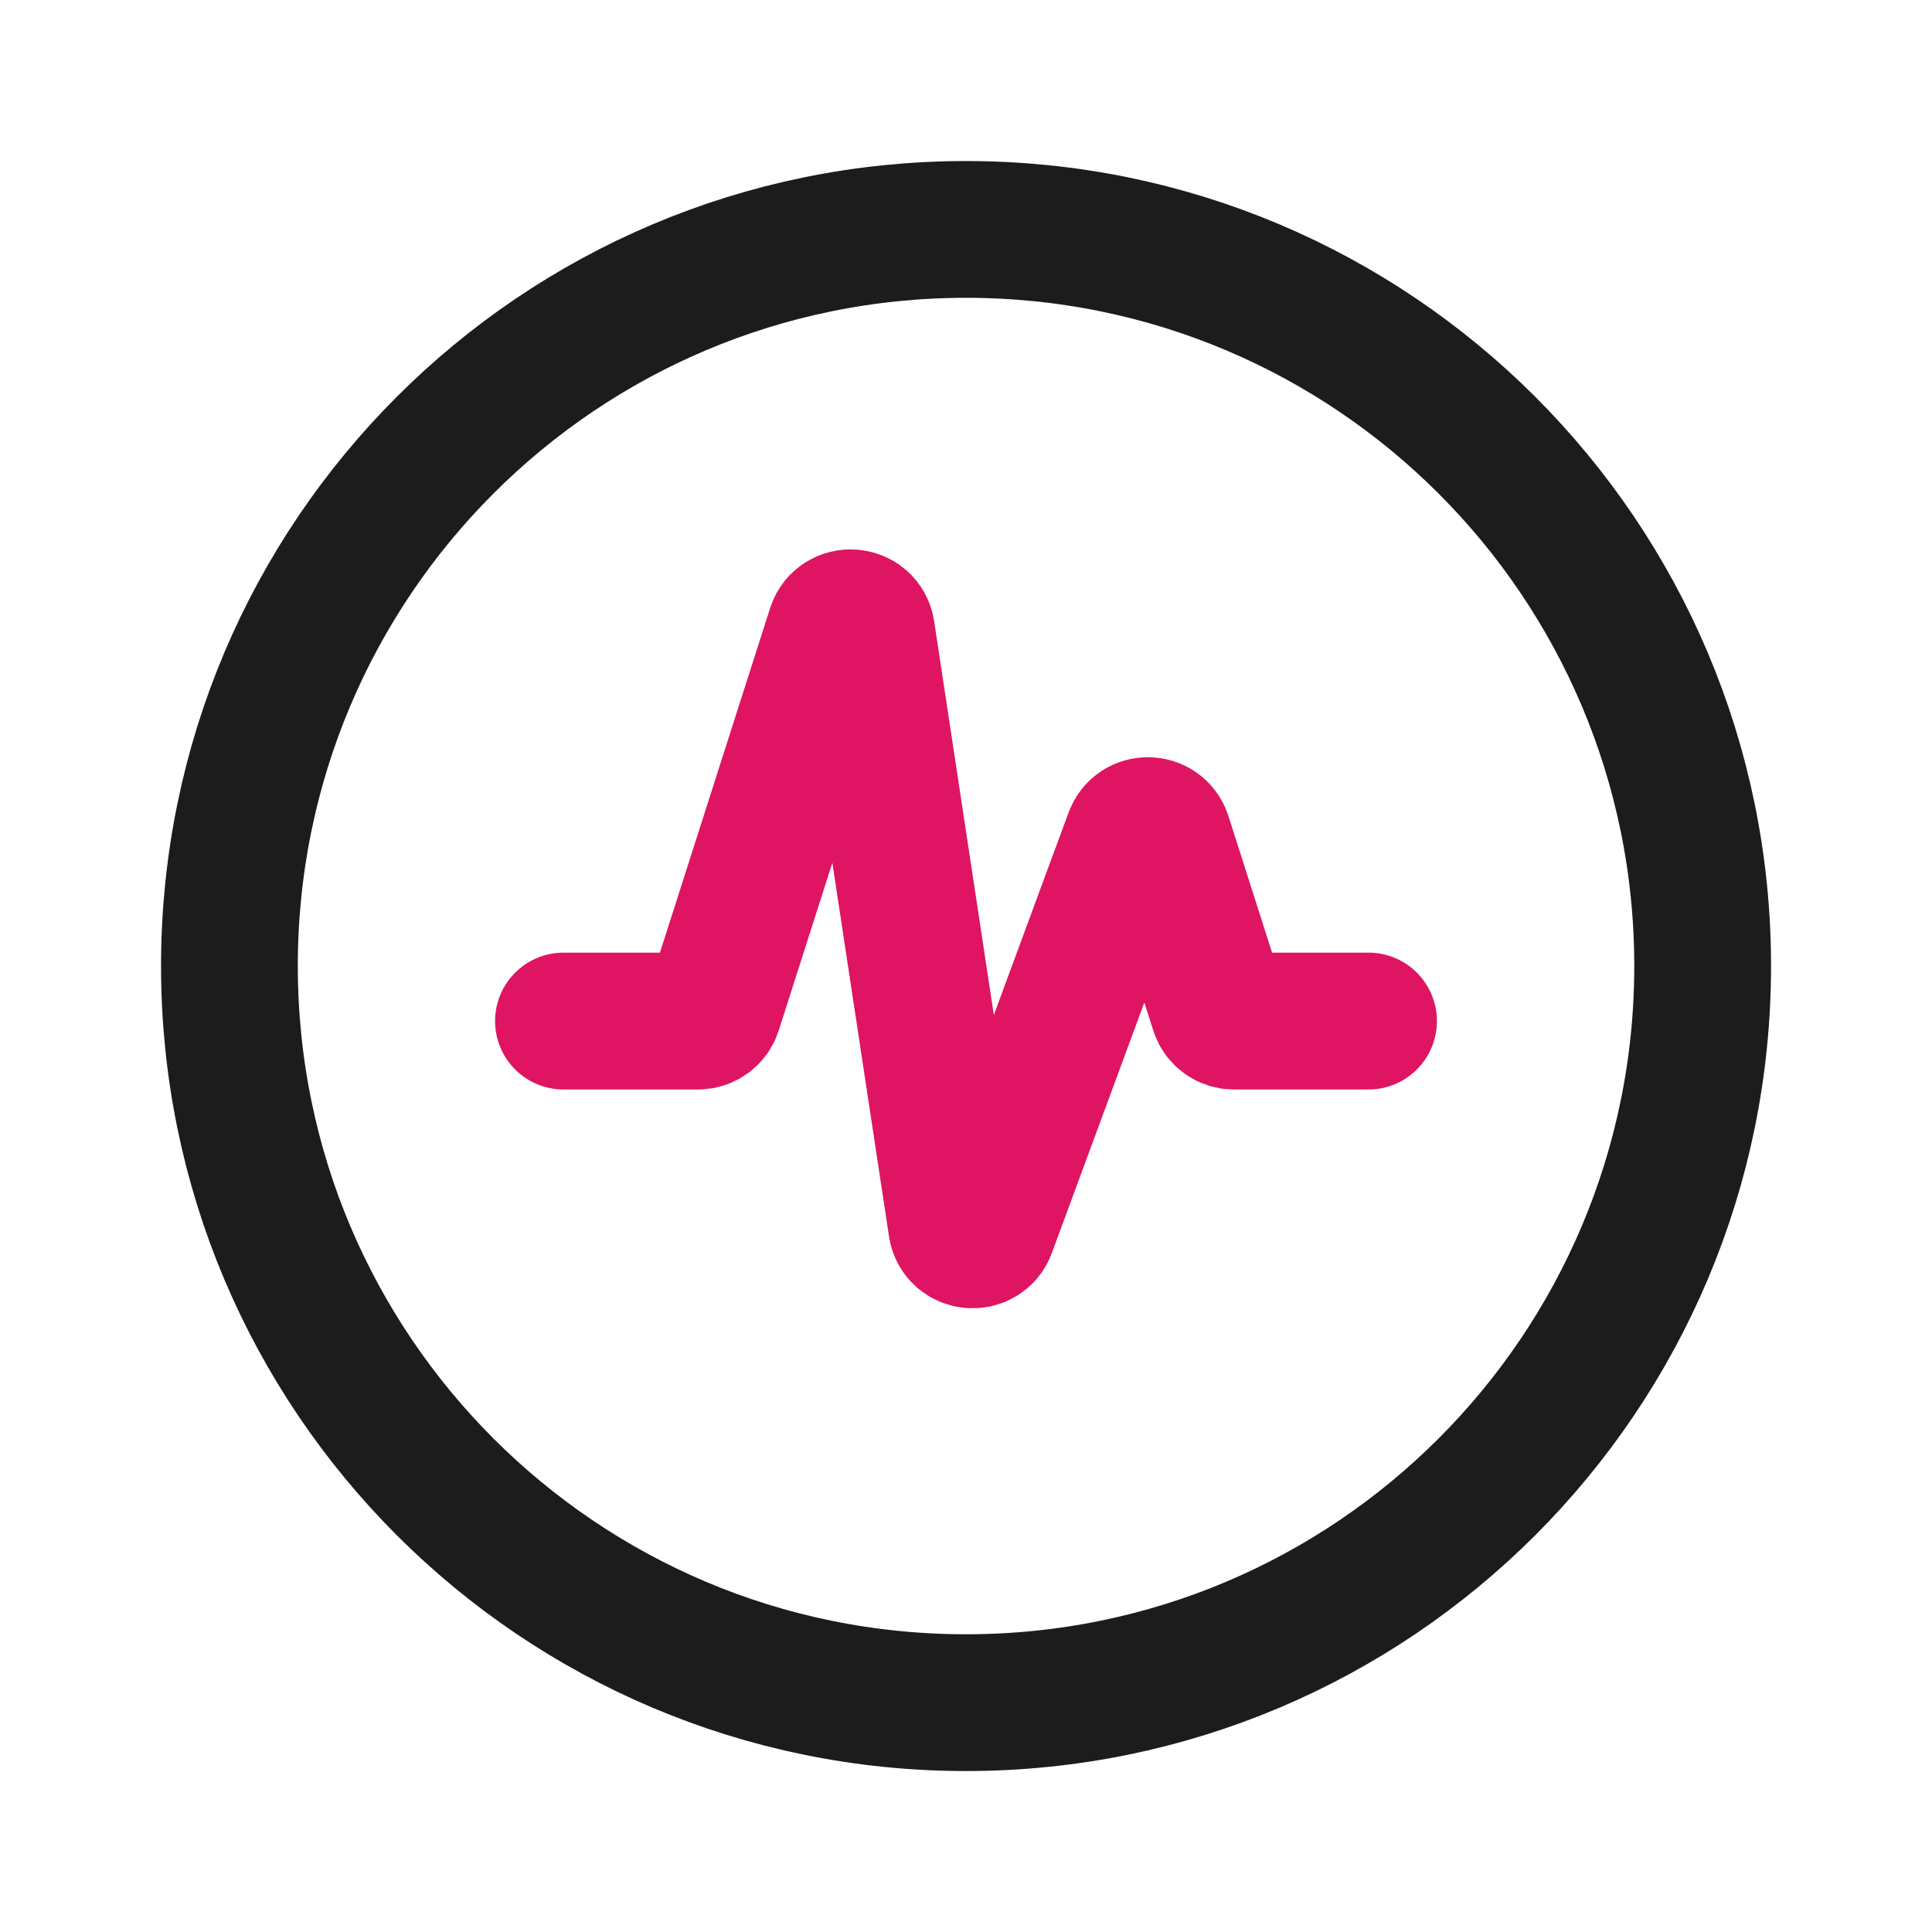
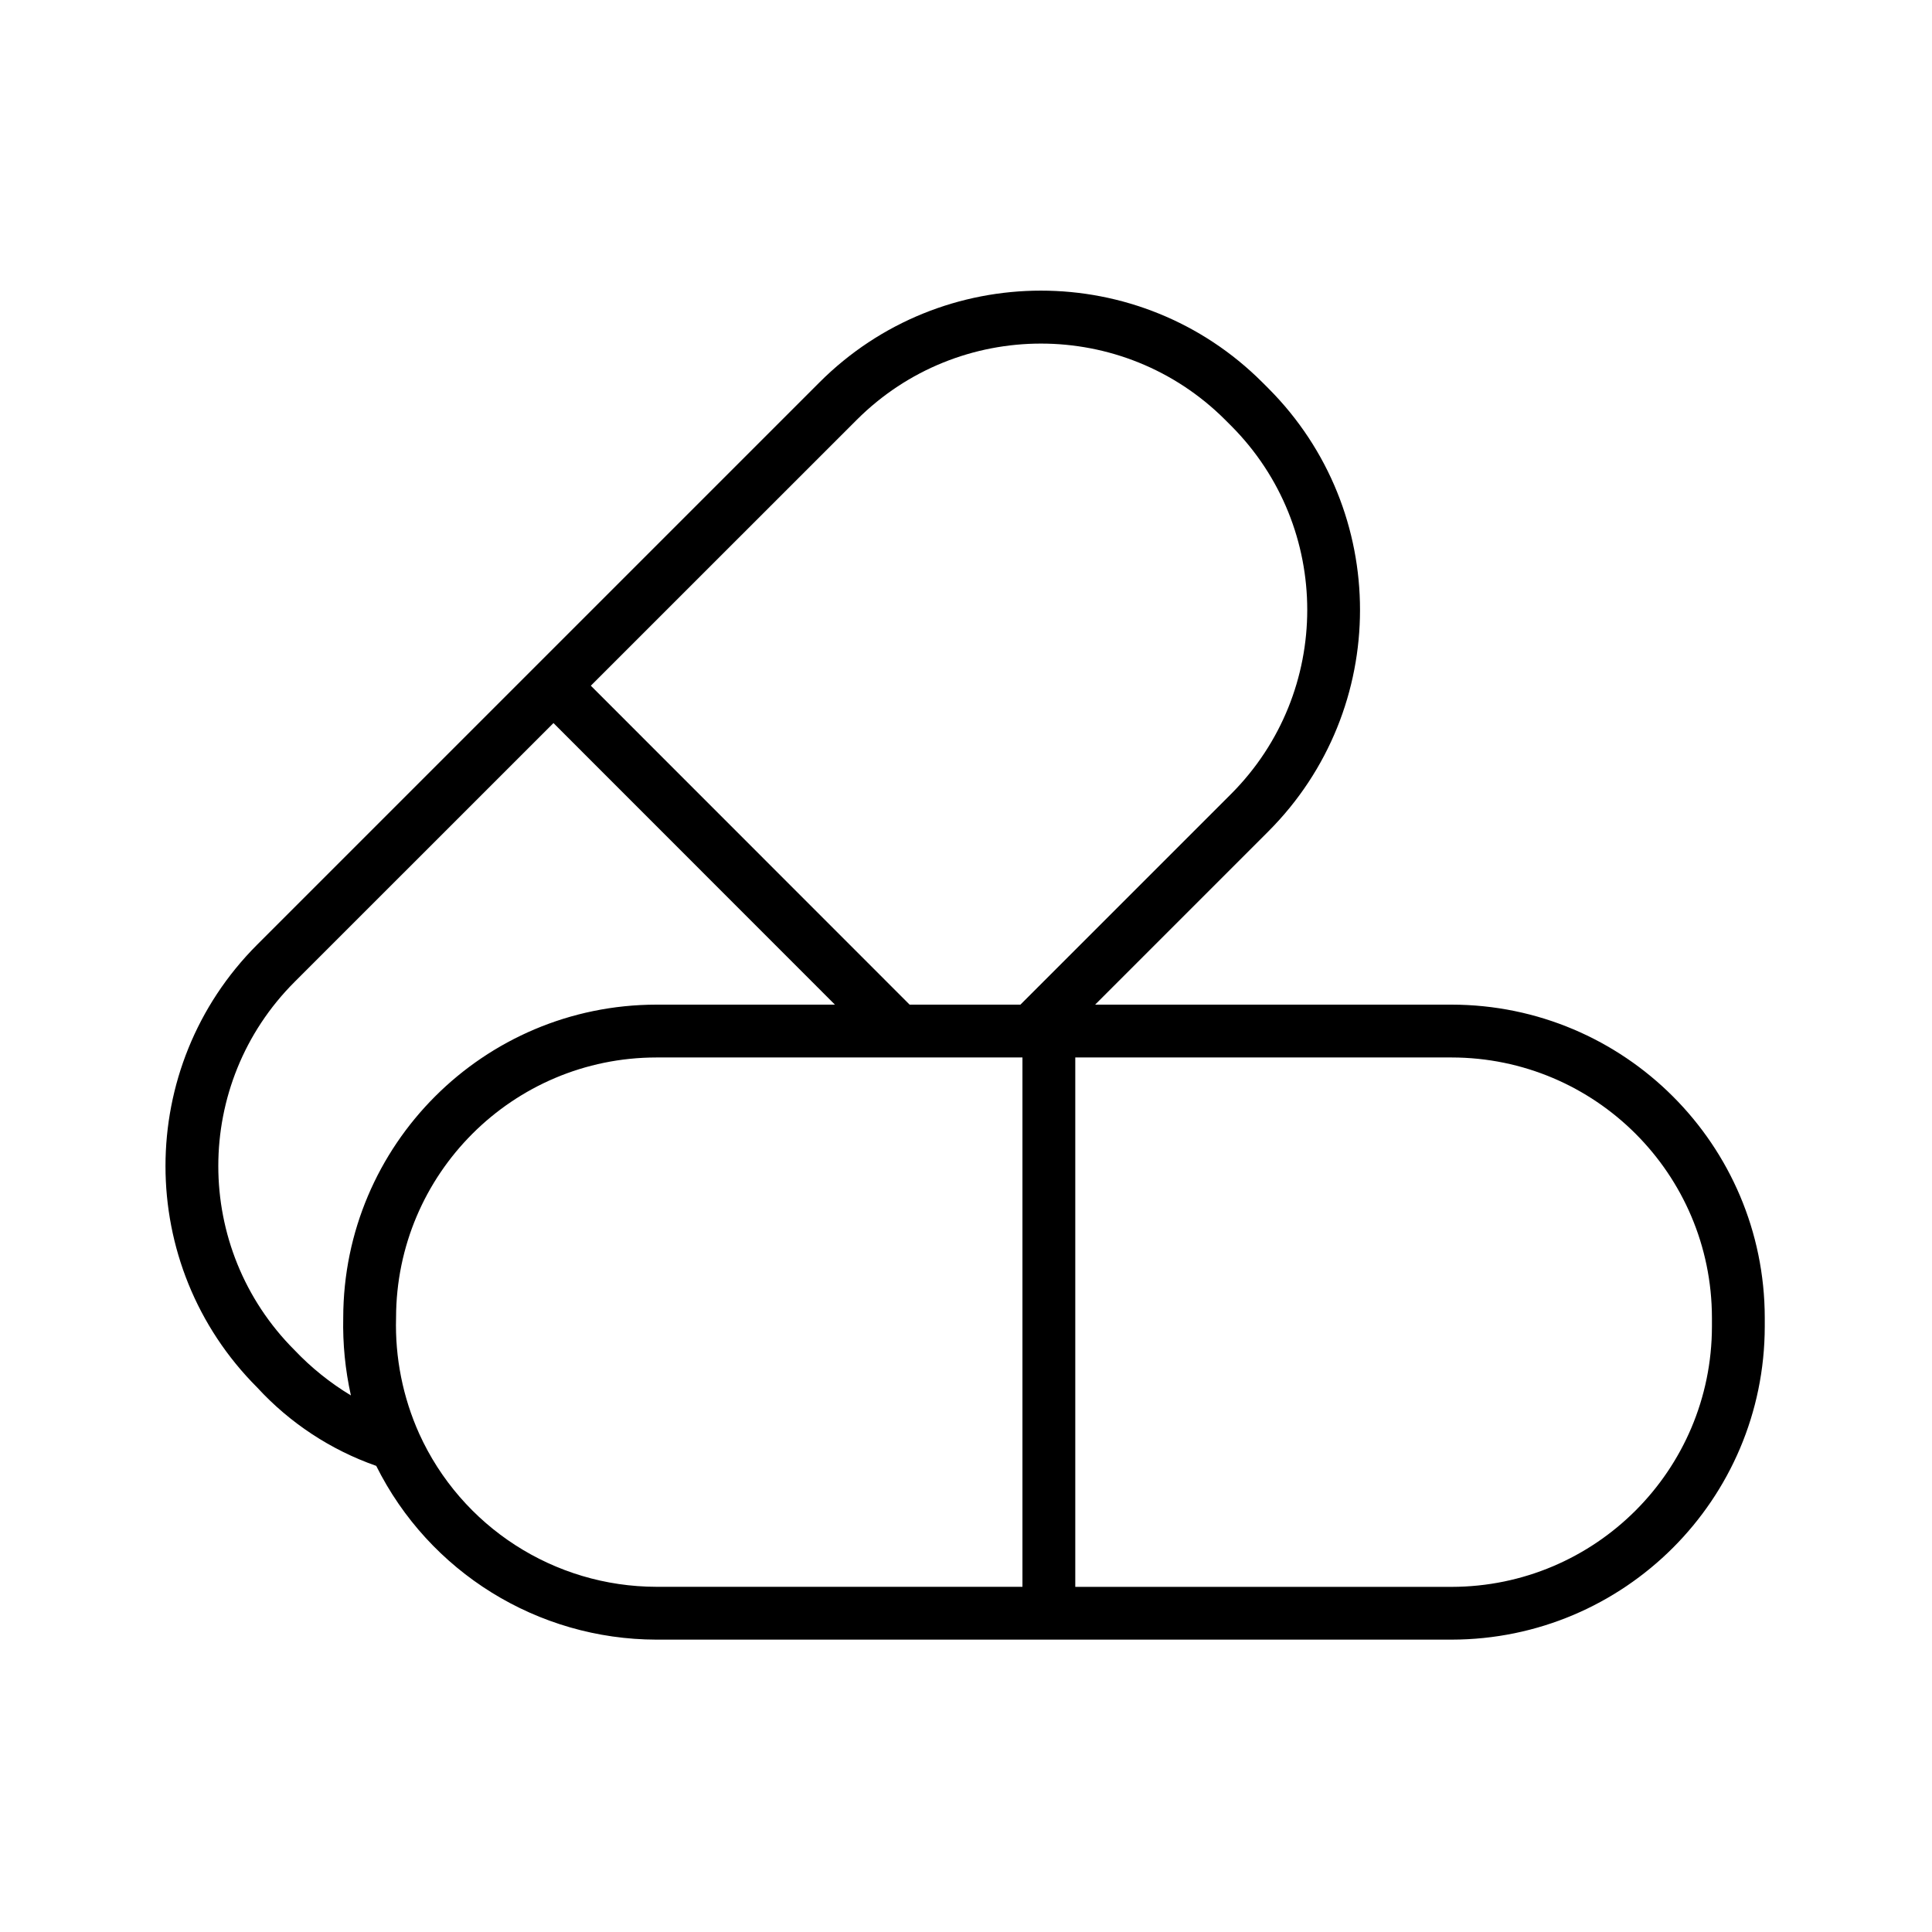
- <svg xmlns="http://www.w3.org/2000/svg" width="800px" height="800px" viewBox="0 0 24 24" fill="none">
-   <path d="M12 2.85C17.054 2.85 21.151 6.946 21.151 12C21.151 17.054 17.054 21.151 12 21.151C6.946 21.151 2.85 17.054 2.85 12C2.85 6.946 6.946 2.85 12 2.85Z" stroke="#1C1C1C" stroke-width="1.699" stroke-linecap="round" />
-   <path d="M7 12.684H8.672C8.759 12.684 8.836 12.628 8.863 12.545L10.376 7.814C10.441 7.612 10.733 7.636 10.764 7.845L11.884 15.232C11.915 15.436 12.197 15.465 12.269 15.271L14.072 10.387C14.137 10.209 14.392 10.214 14.45 10.395L15.137 12.545C15.164 12.628 15.241 12.684 15.328 12.684H17" stroke="#DF1463" stroke-width="1.7" stroke-linecap="round" />
+ <svg xmlns="http://www.w3.org/2000/svg" width="128" height="128" viewBox="0 0 128 128">
+   <path d="M96.17,66.56H72.555L84.037,55.077a20.774,20.774,0,0,0,0-29.344l-.4-.4a20.749,20.749,0,0,0-29.345,0l-18.86,18.86-18.39,18.39a20.748,20.748,0,0,0,0,29.344,19.433,19.433,0,0,0,7.884,5.191A20.779,20.779,0,0,0,43.49,108.63H96.17a20.774,20.774,0,0,0,20.75-20.75V87.3A20.769,20.769,0,0,0,96.17,66.56Zm-39.4-38.753a17.27,17.27,0,0,1,24.394,0l.4.4a17.269,17.269,0,0,1,0,24.395L67.605,66.56h-7.34L39.144,45.43ZM19.518,89.453a17.25,17.25,0,0,1,0-24.4L36.669,47.905,55.316,66.56H43.49A20.769,20.769,0,0,0,22.74,87.3a21.539,21.539,0,0,0,.508,5.15A17.871,17.871,0,0,1,19.518,89.453Zm8.254,5.531A17.555,17.555,0,0,1,26.24,87.3,17.264,17.264,0,0,1,43.49,70.06H67.74v35.07H43.49A17.282,17.282,0,0,1,27.772,94.984Zm85.648-7.1a17.269,17.269,0,0,1-17.25,17.25H71.24V70.06H96.17A17.264,17.264,0,0,1,113.42,87.3Z" />
</svg>
